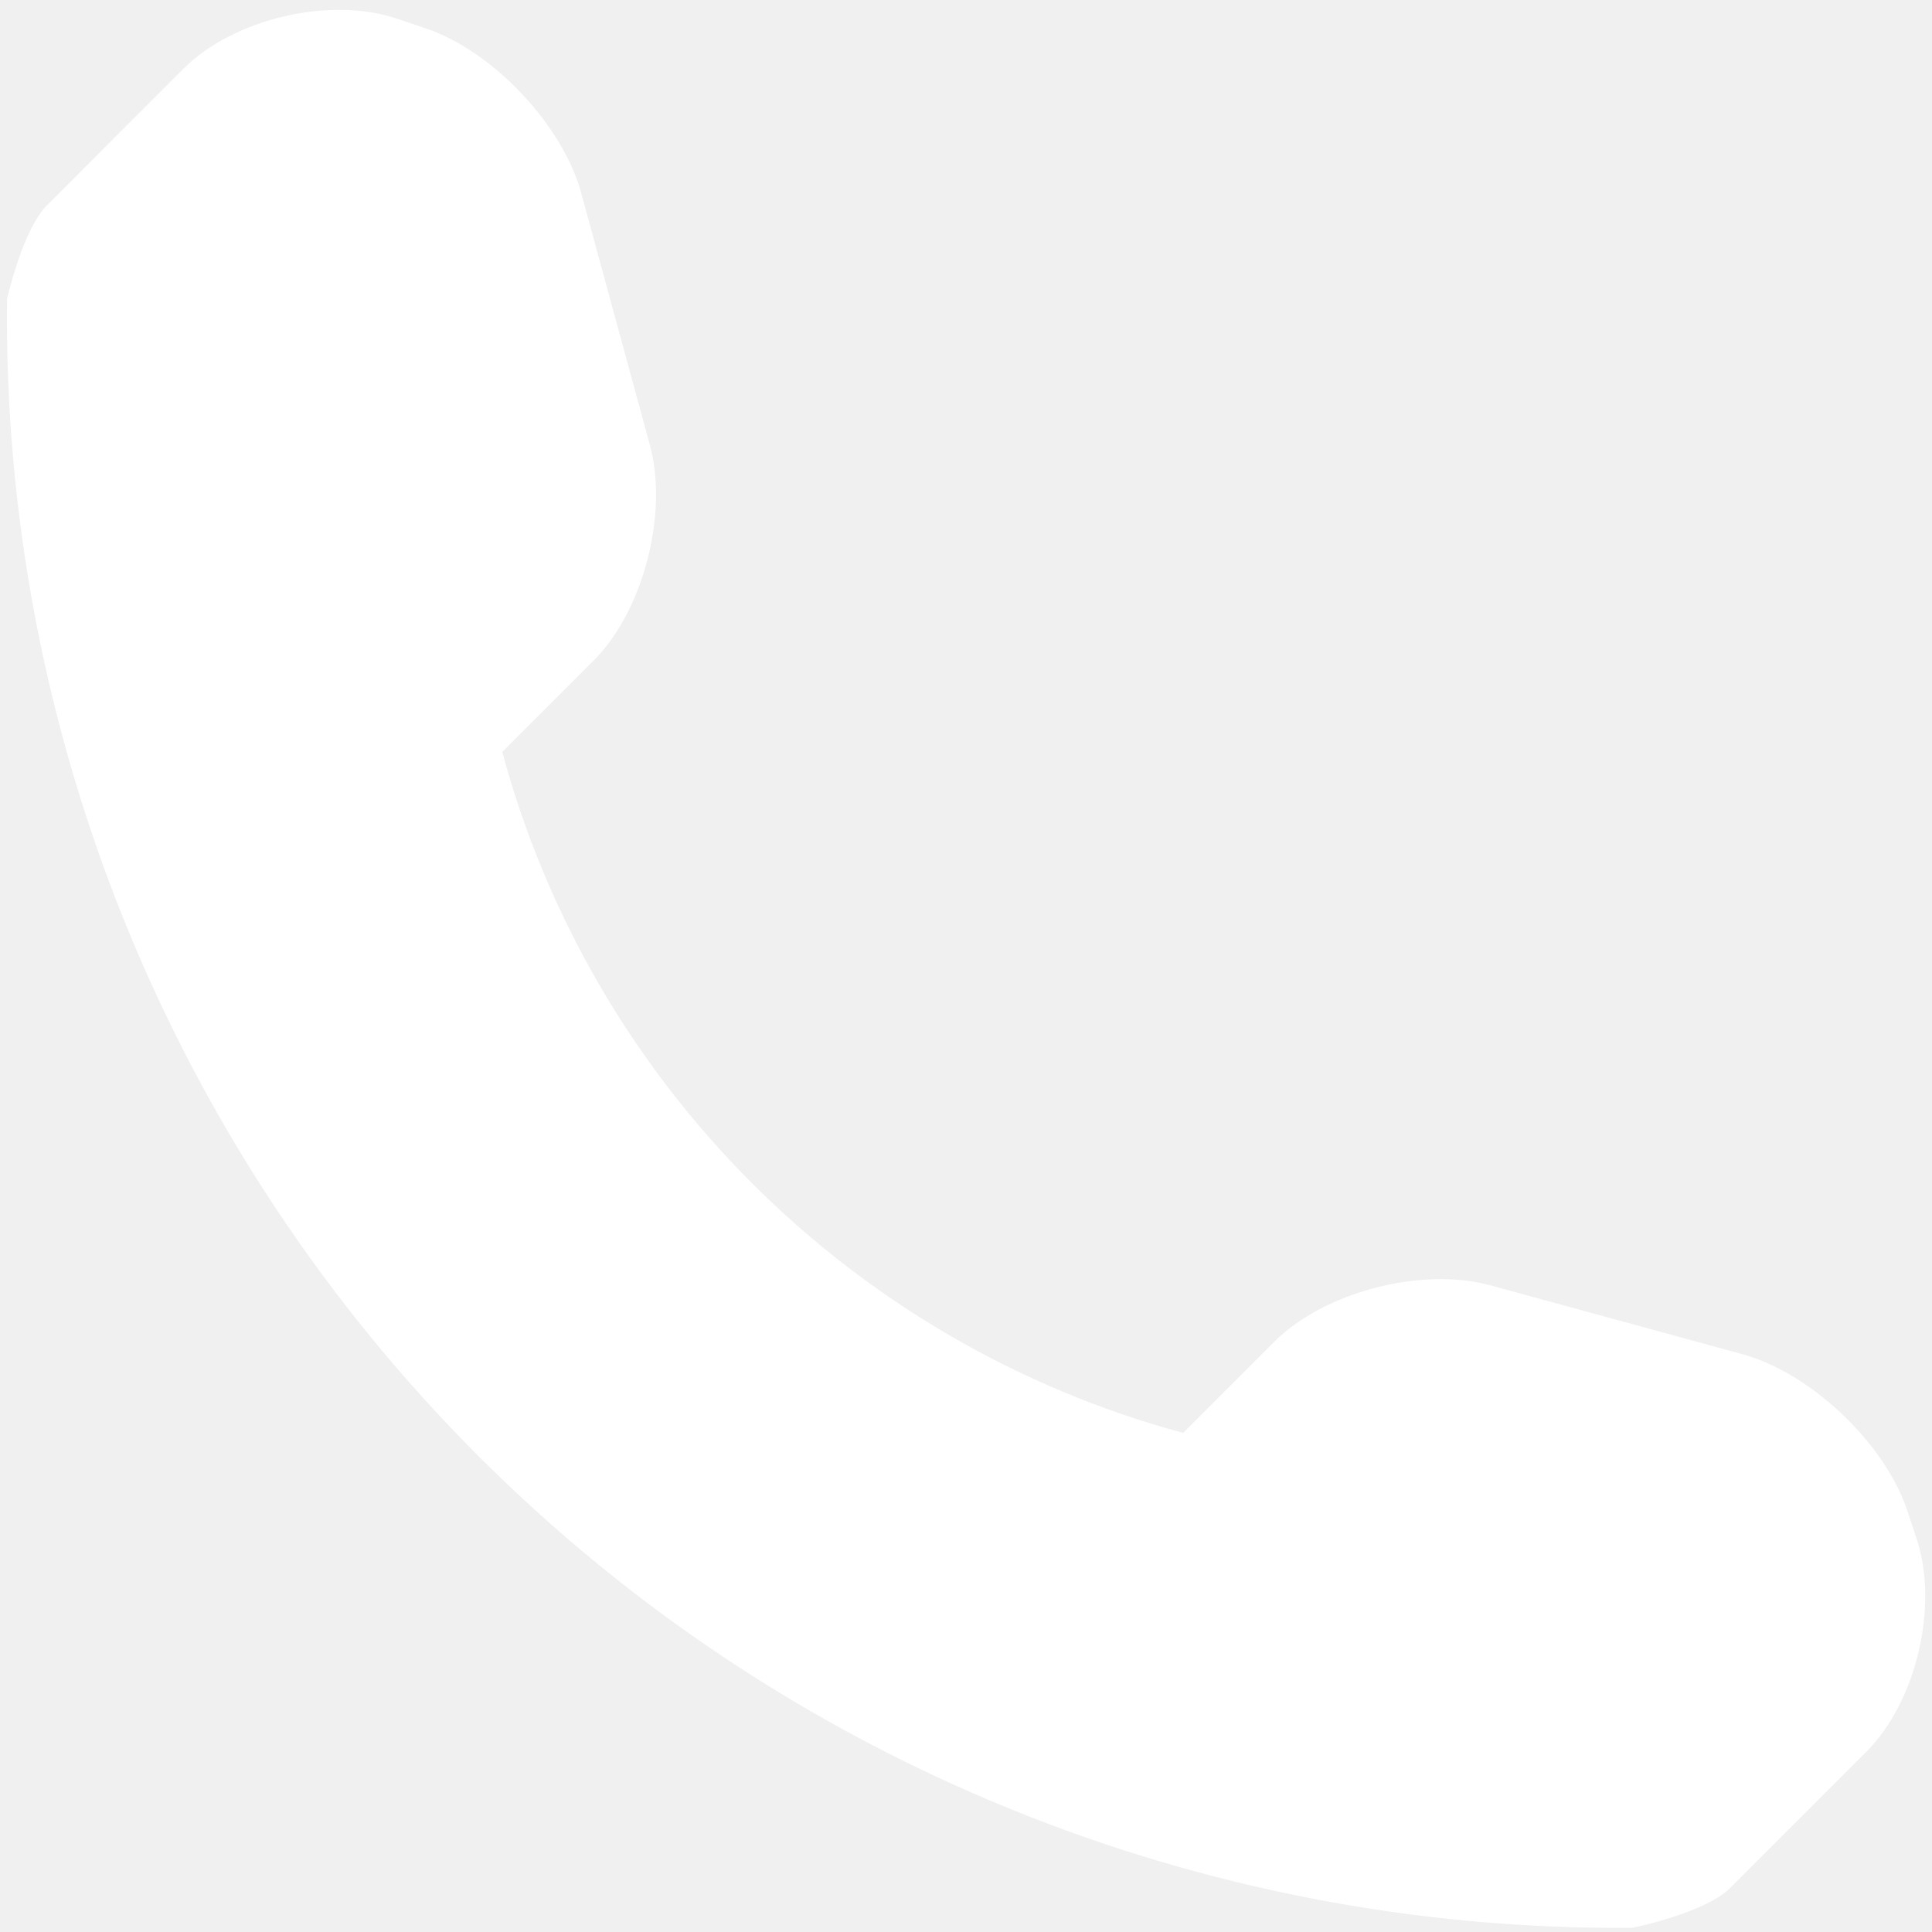
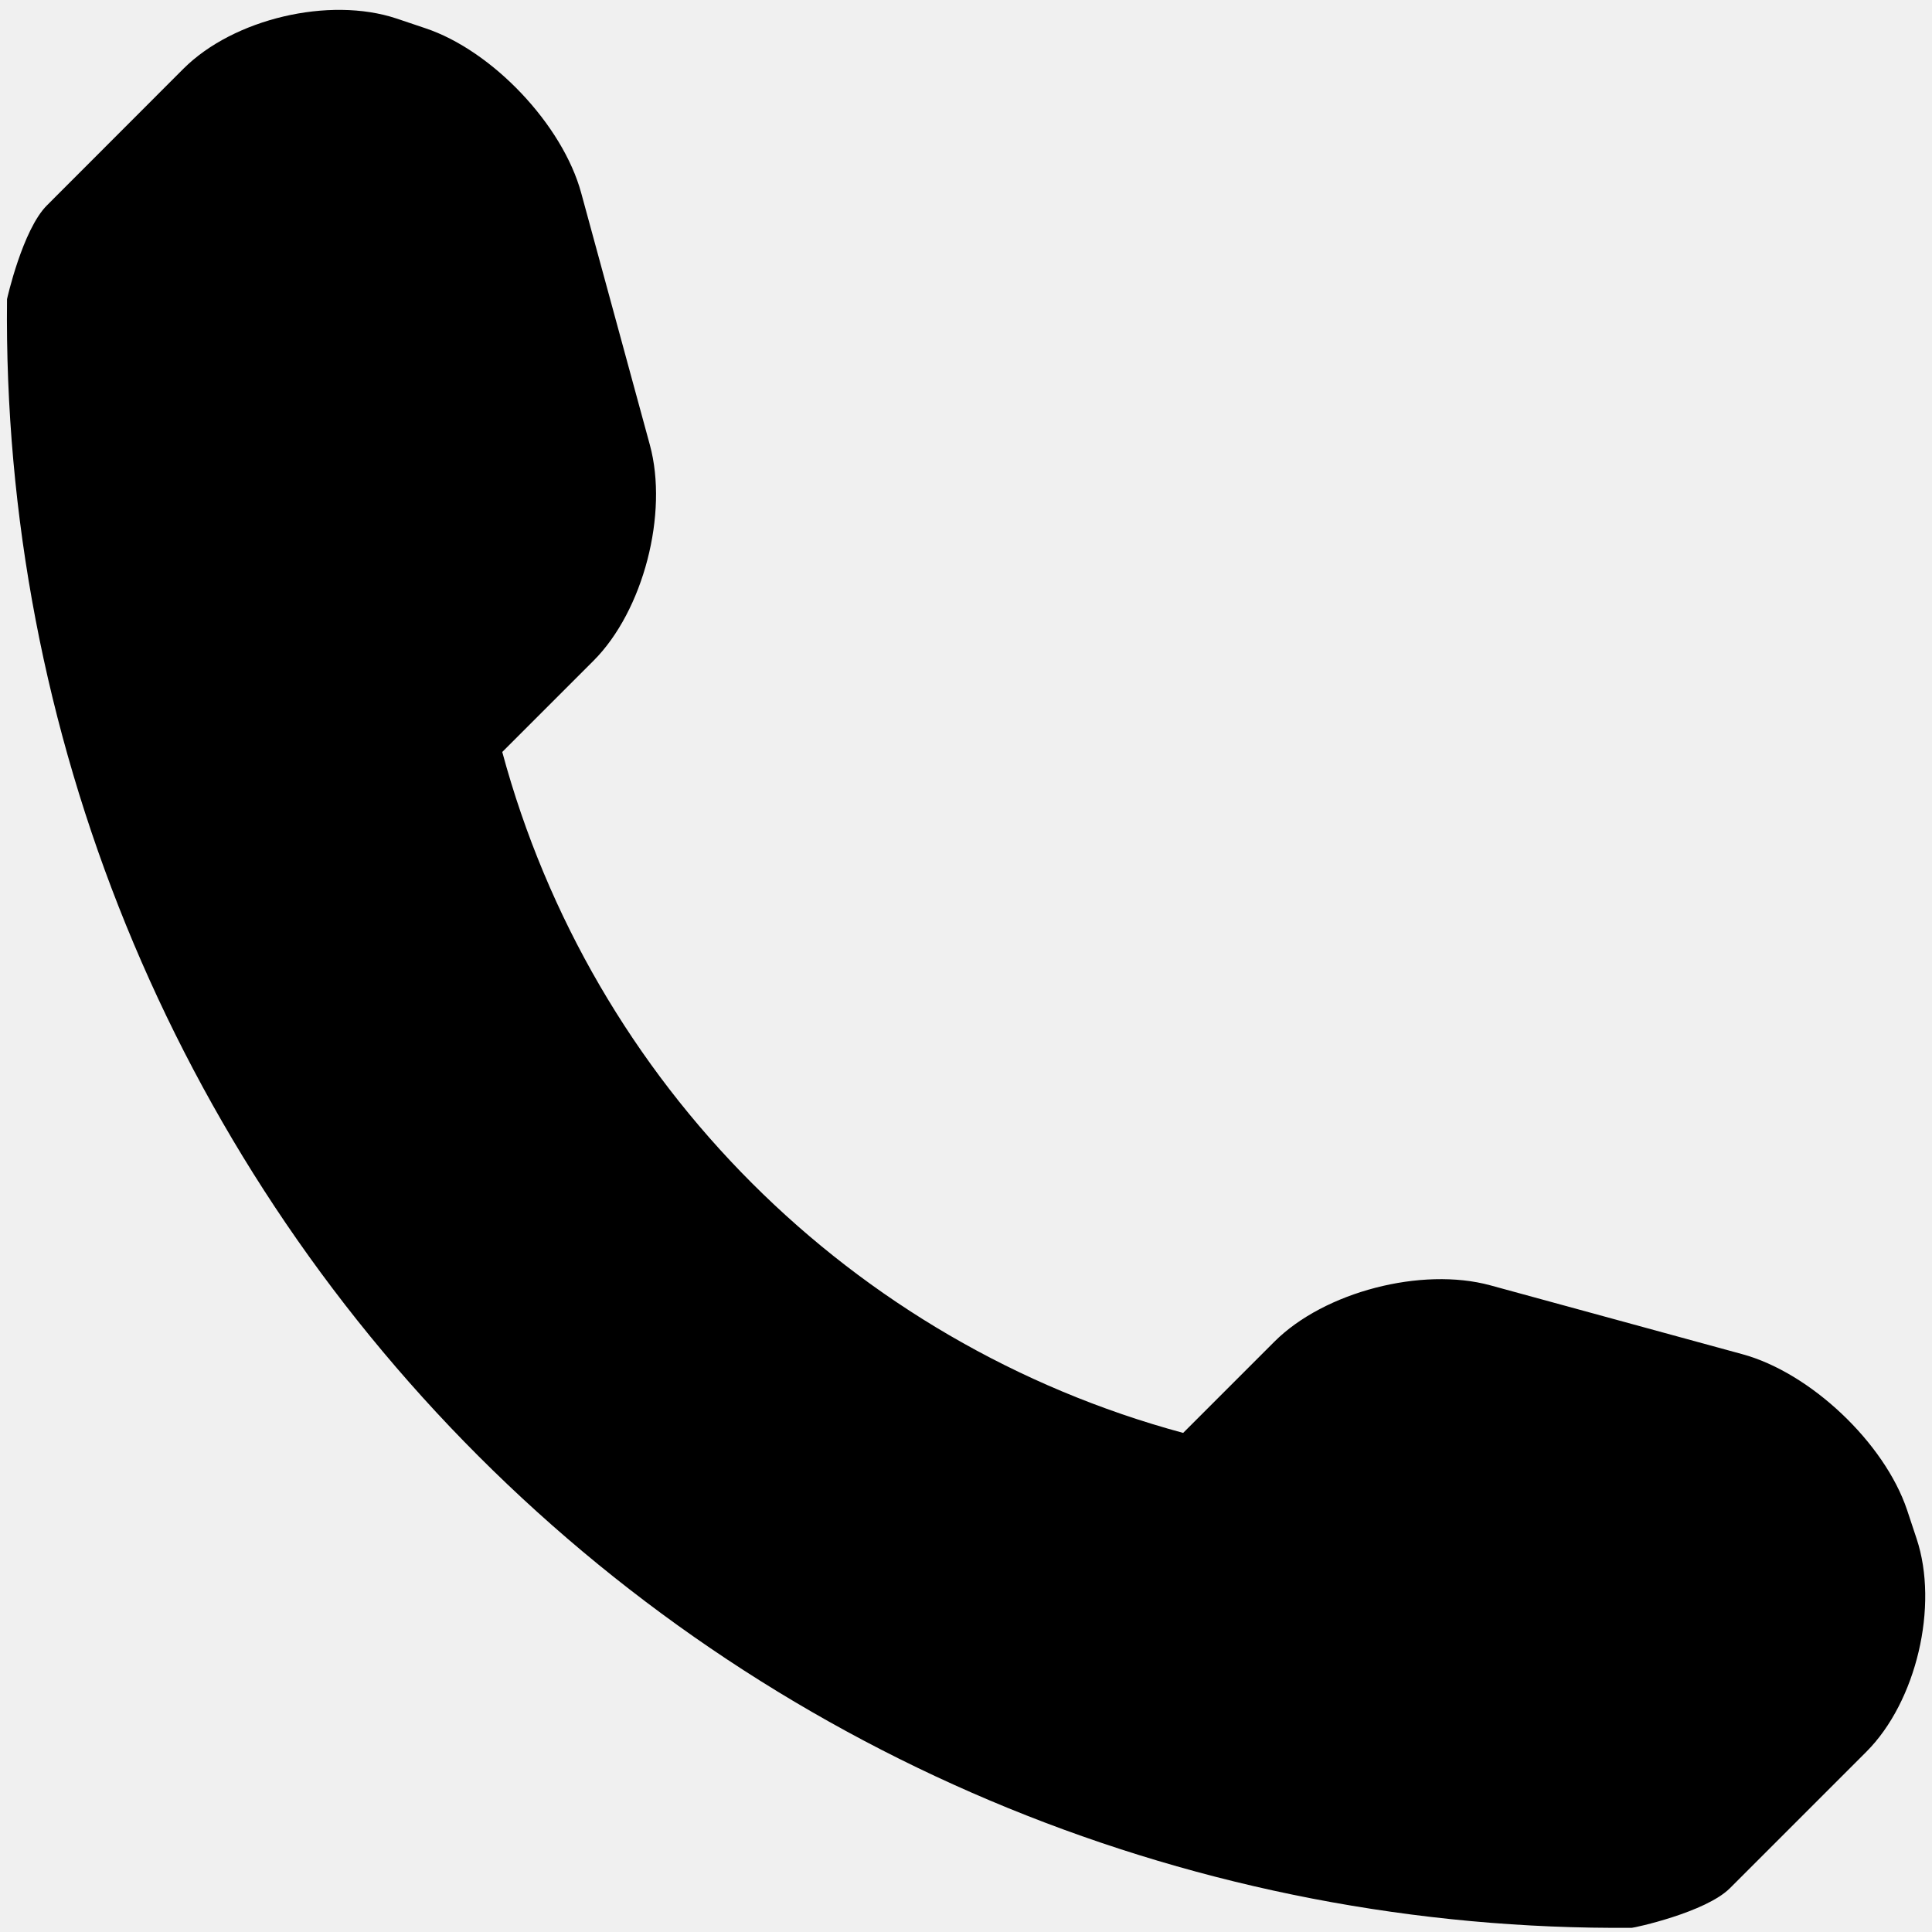
<svg xmlns="http://www.w3.org/2000/svg" width="98" height="98" viewBox="0 0 98 98" fill="none">
  <g clip-path="url(#clip0_252:131)">
-     <path d="M97.219 78.05L96.735 76.591C95.588 73.181 91.828 69.625 88.374 68.689L75.59 65.196C72.123 64.253 67.178 65.521 64.641 68.058L60.015 72.684C43.2 68.141 30.015 54.955 25.477 38.144L30.104 33.517C32.641 30.98 33.909 26.041 32.966 22.575L29.48 9.784C28.537 6.324 24.974 2.564 21.571 1.43L20.112 0.939C16.702 -0.196 11.84 0.952 9.303 3.488L2.383 10.415C1.146 11.645 0.356 15.163 0.356 15.176C0.114 37.149 8.73 58.32 24.273 73.863C39.778 89.368 60.869 97.971 82.779 97.787C82.893 97.787 86.513 97.009 87.749 95.779L94.67 88.858C97.207 86.322 98.354 81.46 97.219 78.05Z" fill="white" />
+     <path d="M97.219 78.05L96.735 76.591C95.588 73.181 91.828 69.625 88.374 68.689L75.59 65.196C72.123 64.253 67.178 65.521 64.641 68.058L60.015 72.684C43.2 68.141 30.015 54.955 25.477 38.144L30.104 33.517C32.641 30.98 33.909 26.041 32.966 22.575L29.48 9.784C28.537 6.324 24.974 2.564 21.571 1.43L20.112 0.939C16.702 -0.196 11.84 0.952 9.303 3.488L2.383 10.415C1.146 11.645 0.356 15.163 0.356 15.176C0.114 37.149 8.73 58.32 24.273 73.863C39.778 89.368 60.869 97.971 82.779 97.787C82.893 97.787 86.513 97.009 87.749 95.779L94.67 88.858C97.207 86.322 98.354 81.46 97.219 78.05Z" fill="black" />
  </g>
  <defs>
    <clipPath id="clip0_252:131">
-       <rect width="97.306" height="97.306" fill="white" transform="translate(0.351074 0.487091)" />
+       <rect width="97.306" height="97.306" fill="black" transform="translate(0.351074 0.487091)" />
    </clipPath>
  </defs>
</svg>
